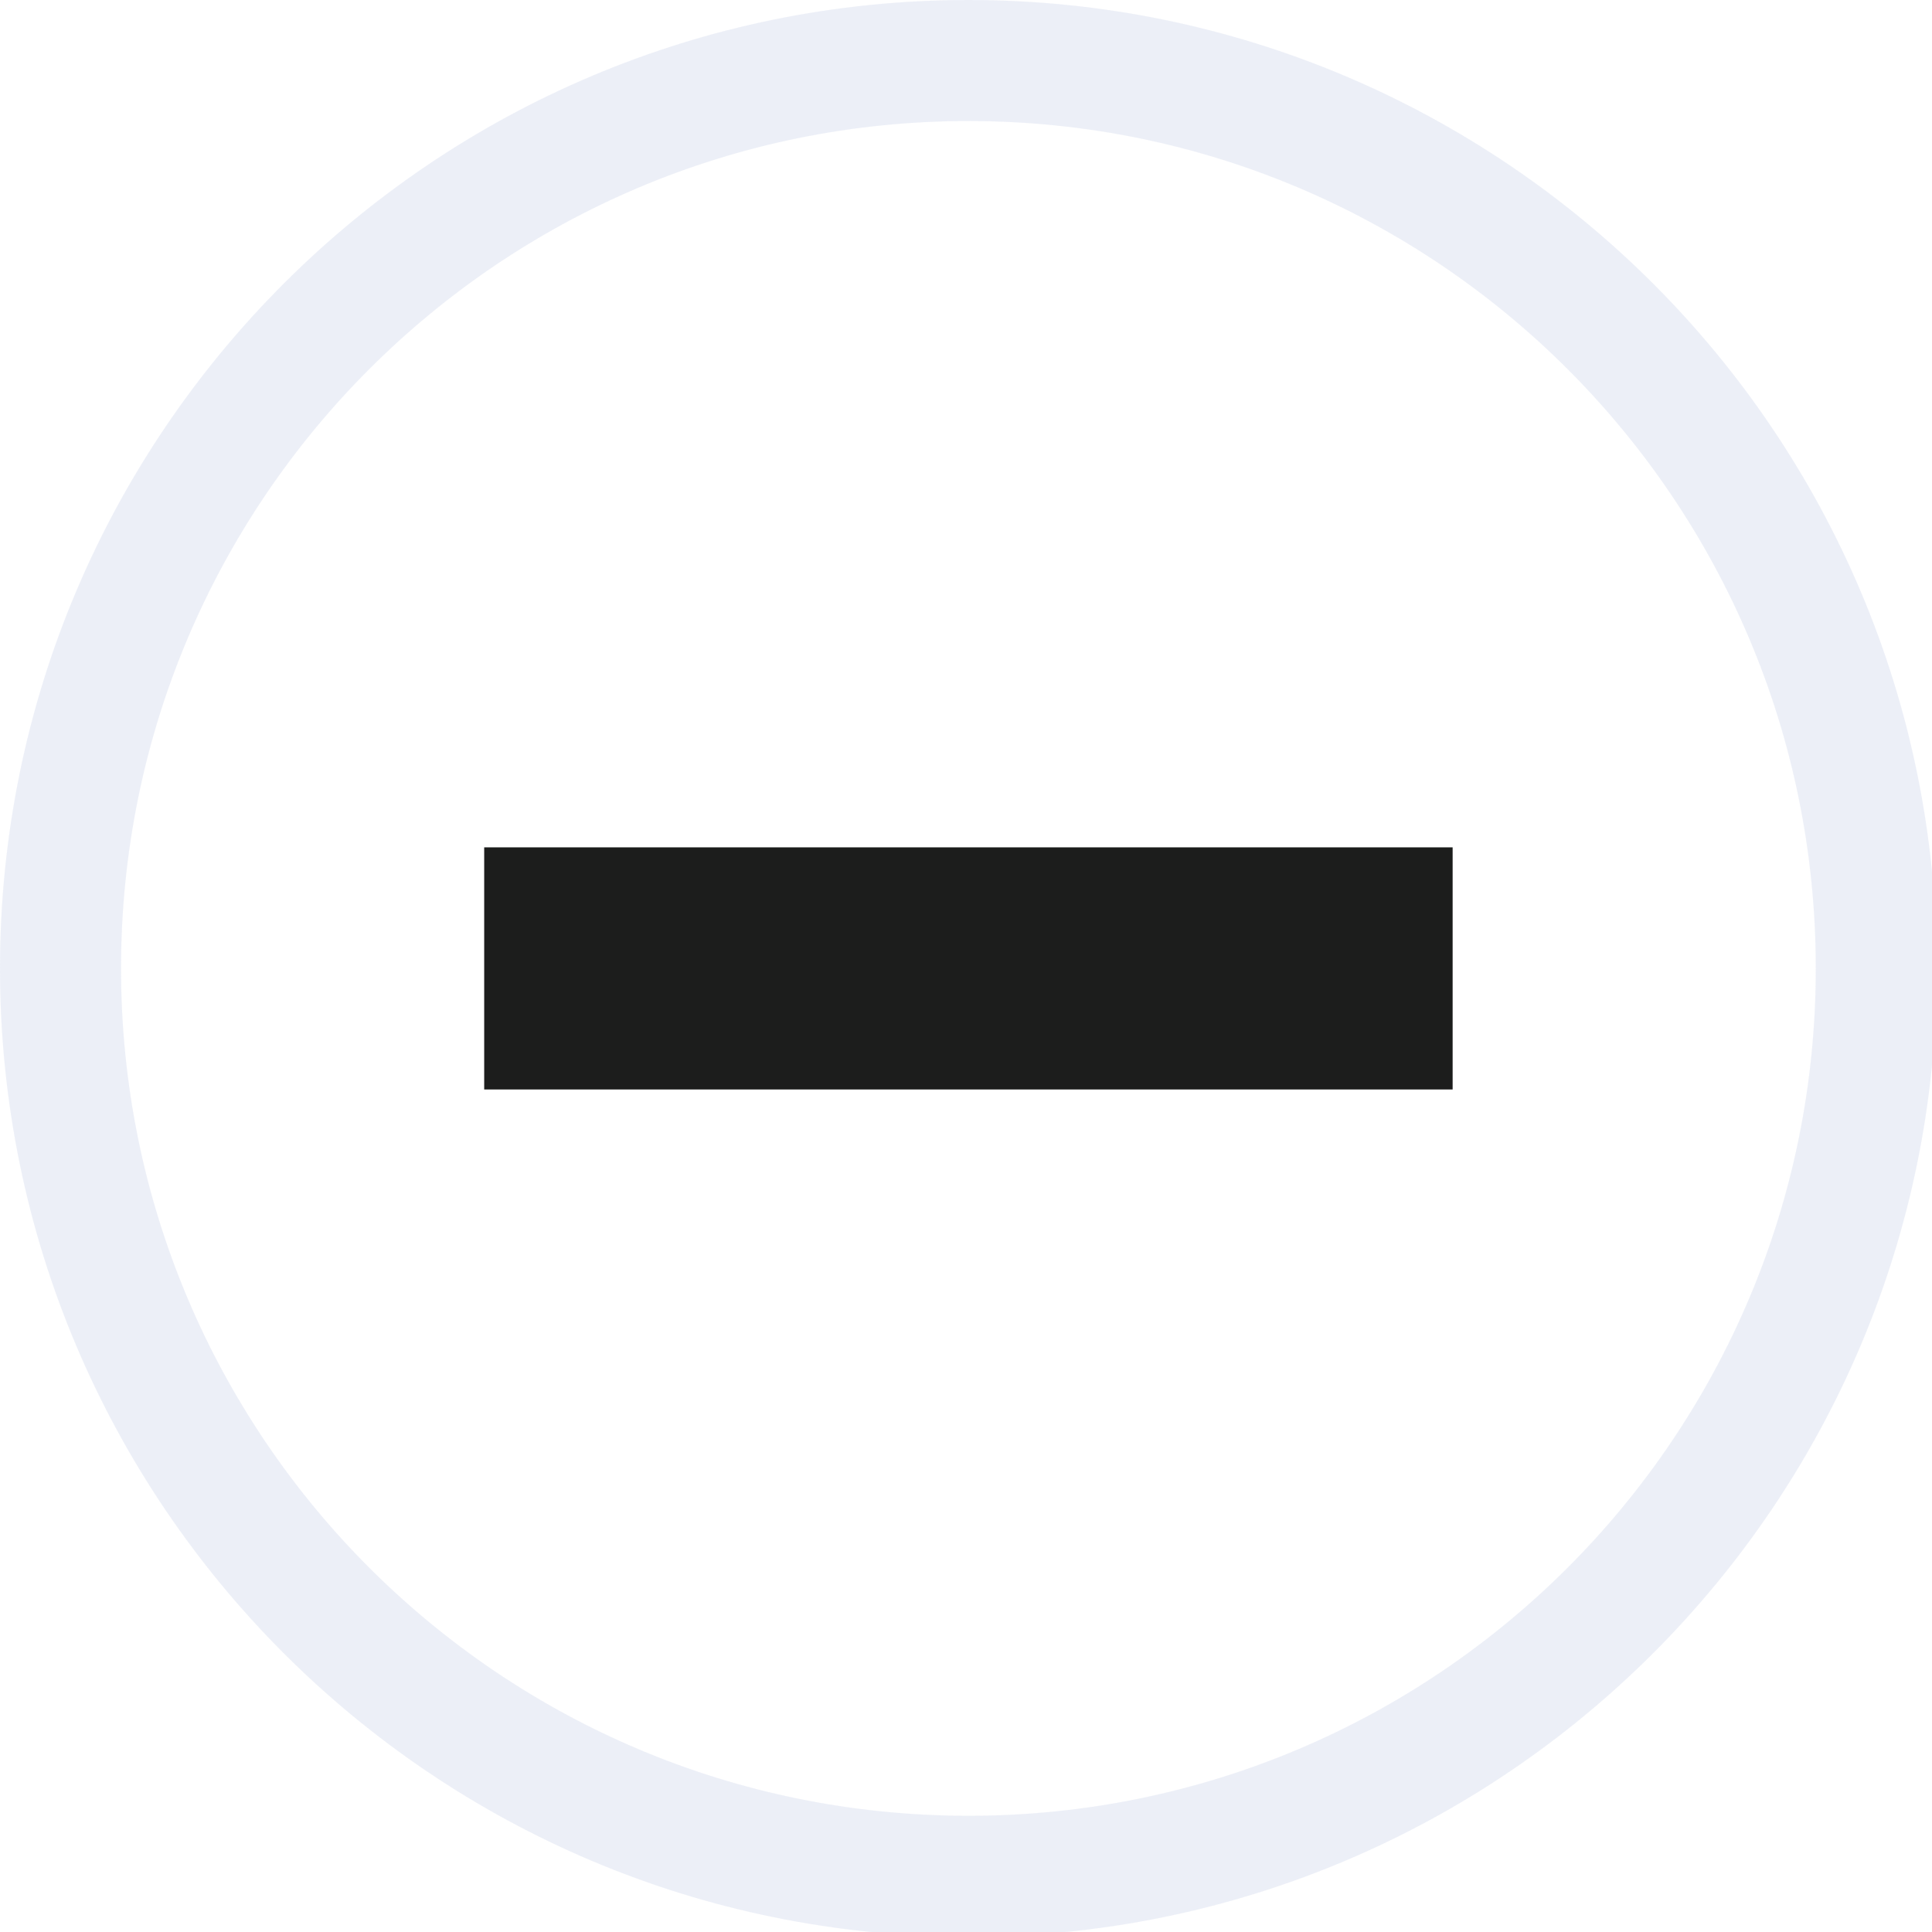
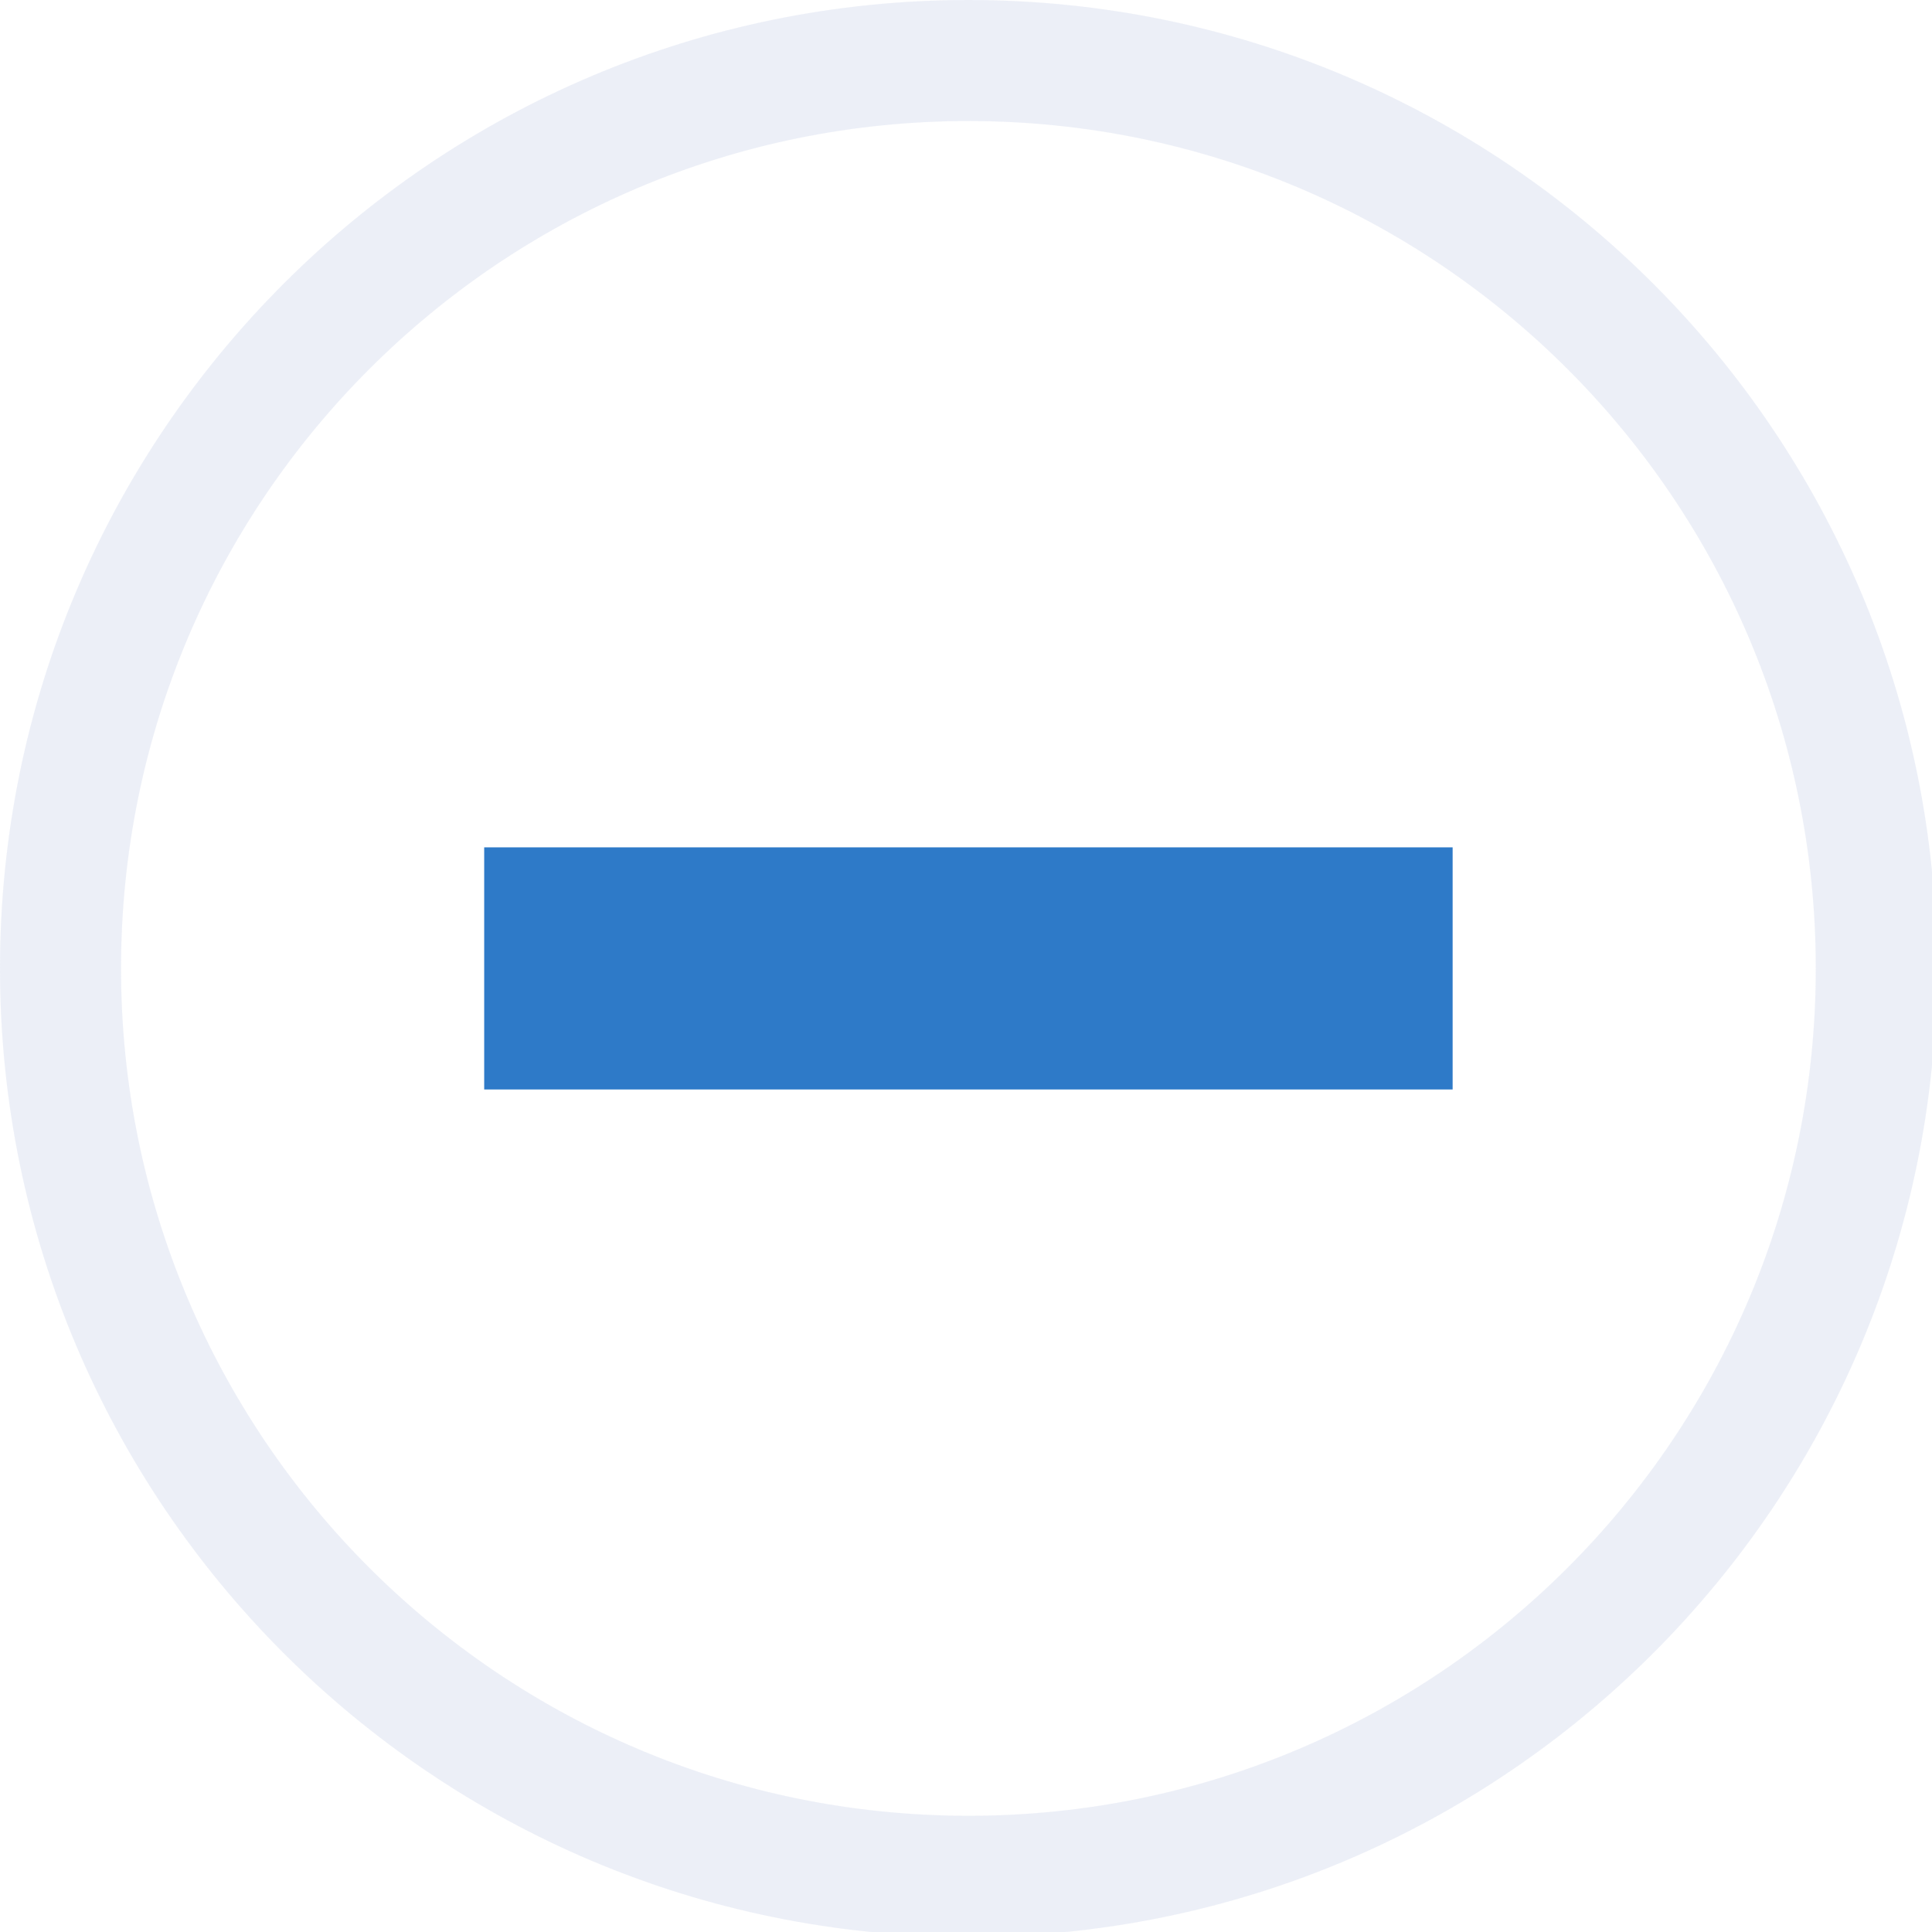
<svg xmlns="http://www.w3.org/2000/svg" width="133pt" height="133pt" viewBox="0 0 133 133" version="1.1">
  <g id="surface1">
    <path style=" stroke:none;fill-rule:nonzero;fill:#e1e4f3;fill-opacity:0.5;" d="M 66.668 0 C 29.852 0 0 29.852 0 66.668 C 0 103.484 29.852 133.332 66.668 133.332 C 103.484 133.332 133.332 103.484 133.332 66.668 C 133.332 29.852 103.484 0 66.668 0 Z M 66.668 8.332 C 98.895 8.332 125 34.441 125 66.668 C 125 98.895 98.895 125 66.668 125 C 34.441 125 8.332 98.895 8.332 66.668 C 8.332 34.441 34.441 8.332 66.668 8.332 Z M 66.668 8.332 " />
    <path style=" stroke:none;fill-rule:nonzero;fill:#e1e4f3;fill-opacity:0.15;" d="M 66.668 0 C 29.852 0 0 29.852 0 66.668 C 0 103.484 29.852 133.332 66.668 133.332 C 103.484 133.332 133.332 103.484 133.332 66.668 C 133.332 29.852 103.484 0 66.668 0 Z M 66.668 8.332 C 98.895 8.332 125 34.441 125 66.668 C 125 98.895 98.895 125 66.668 125 C 34.441 125 8.332 98.895 8.332 66.668 C 8.332 34.441 34.441 8.332 66.668 8.332 Z M 66.668 8.332 " />
-     <path style=" stroke:none;fill-rule:nonzero;fill:#1c1d1c;fill-opacity:1;" d="M 33.332 58.332 L 100 58.332 L 100 75 L 33.332 75 Z M 33.332 58.332 " />
+     <path style=" stroke:none;fill-rule:nonzero;fill:#2e7ac8;fill-opacity:1;" d="M 33.332 58.332 L 100 58.332 L 100 75 L 33.332 75 Z M 33.332 58.332 " />
  </g>
</svg>
